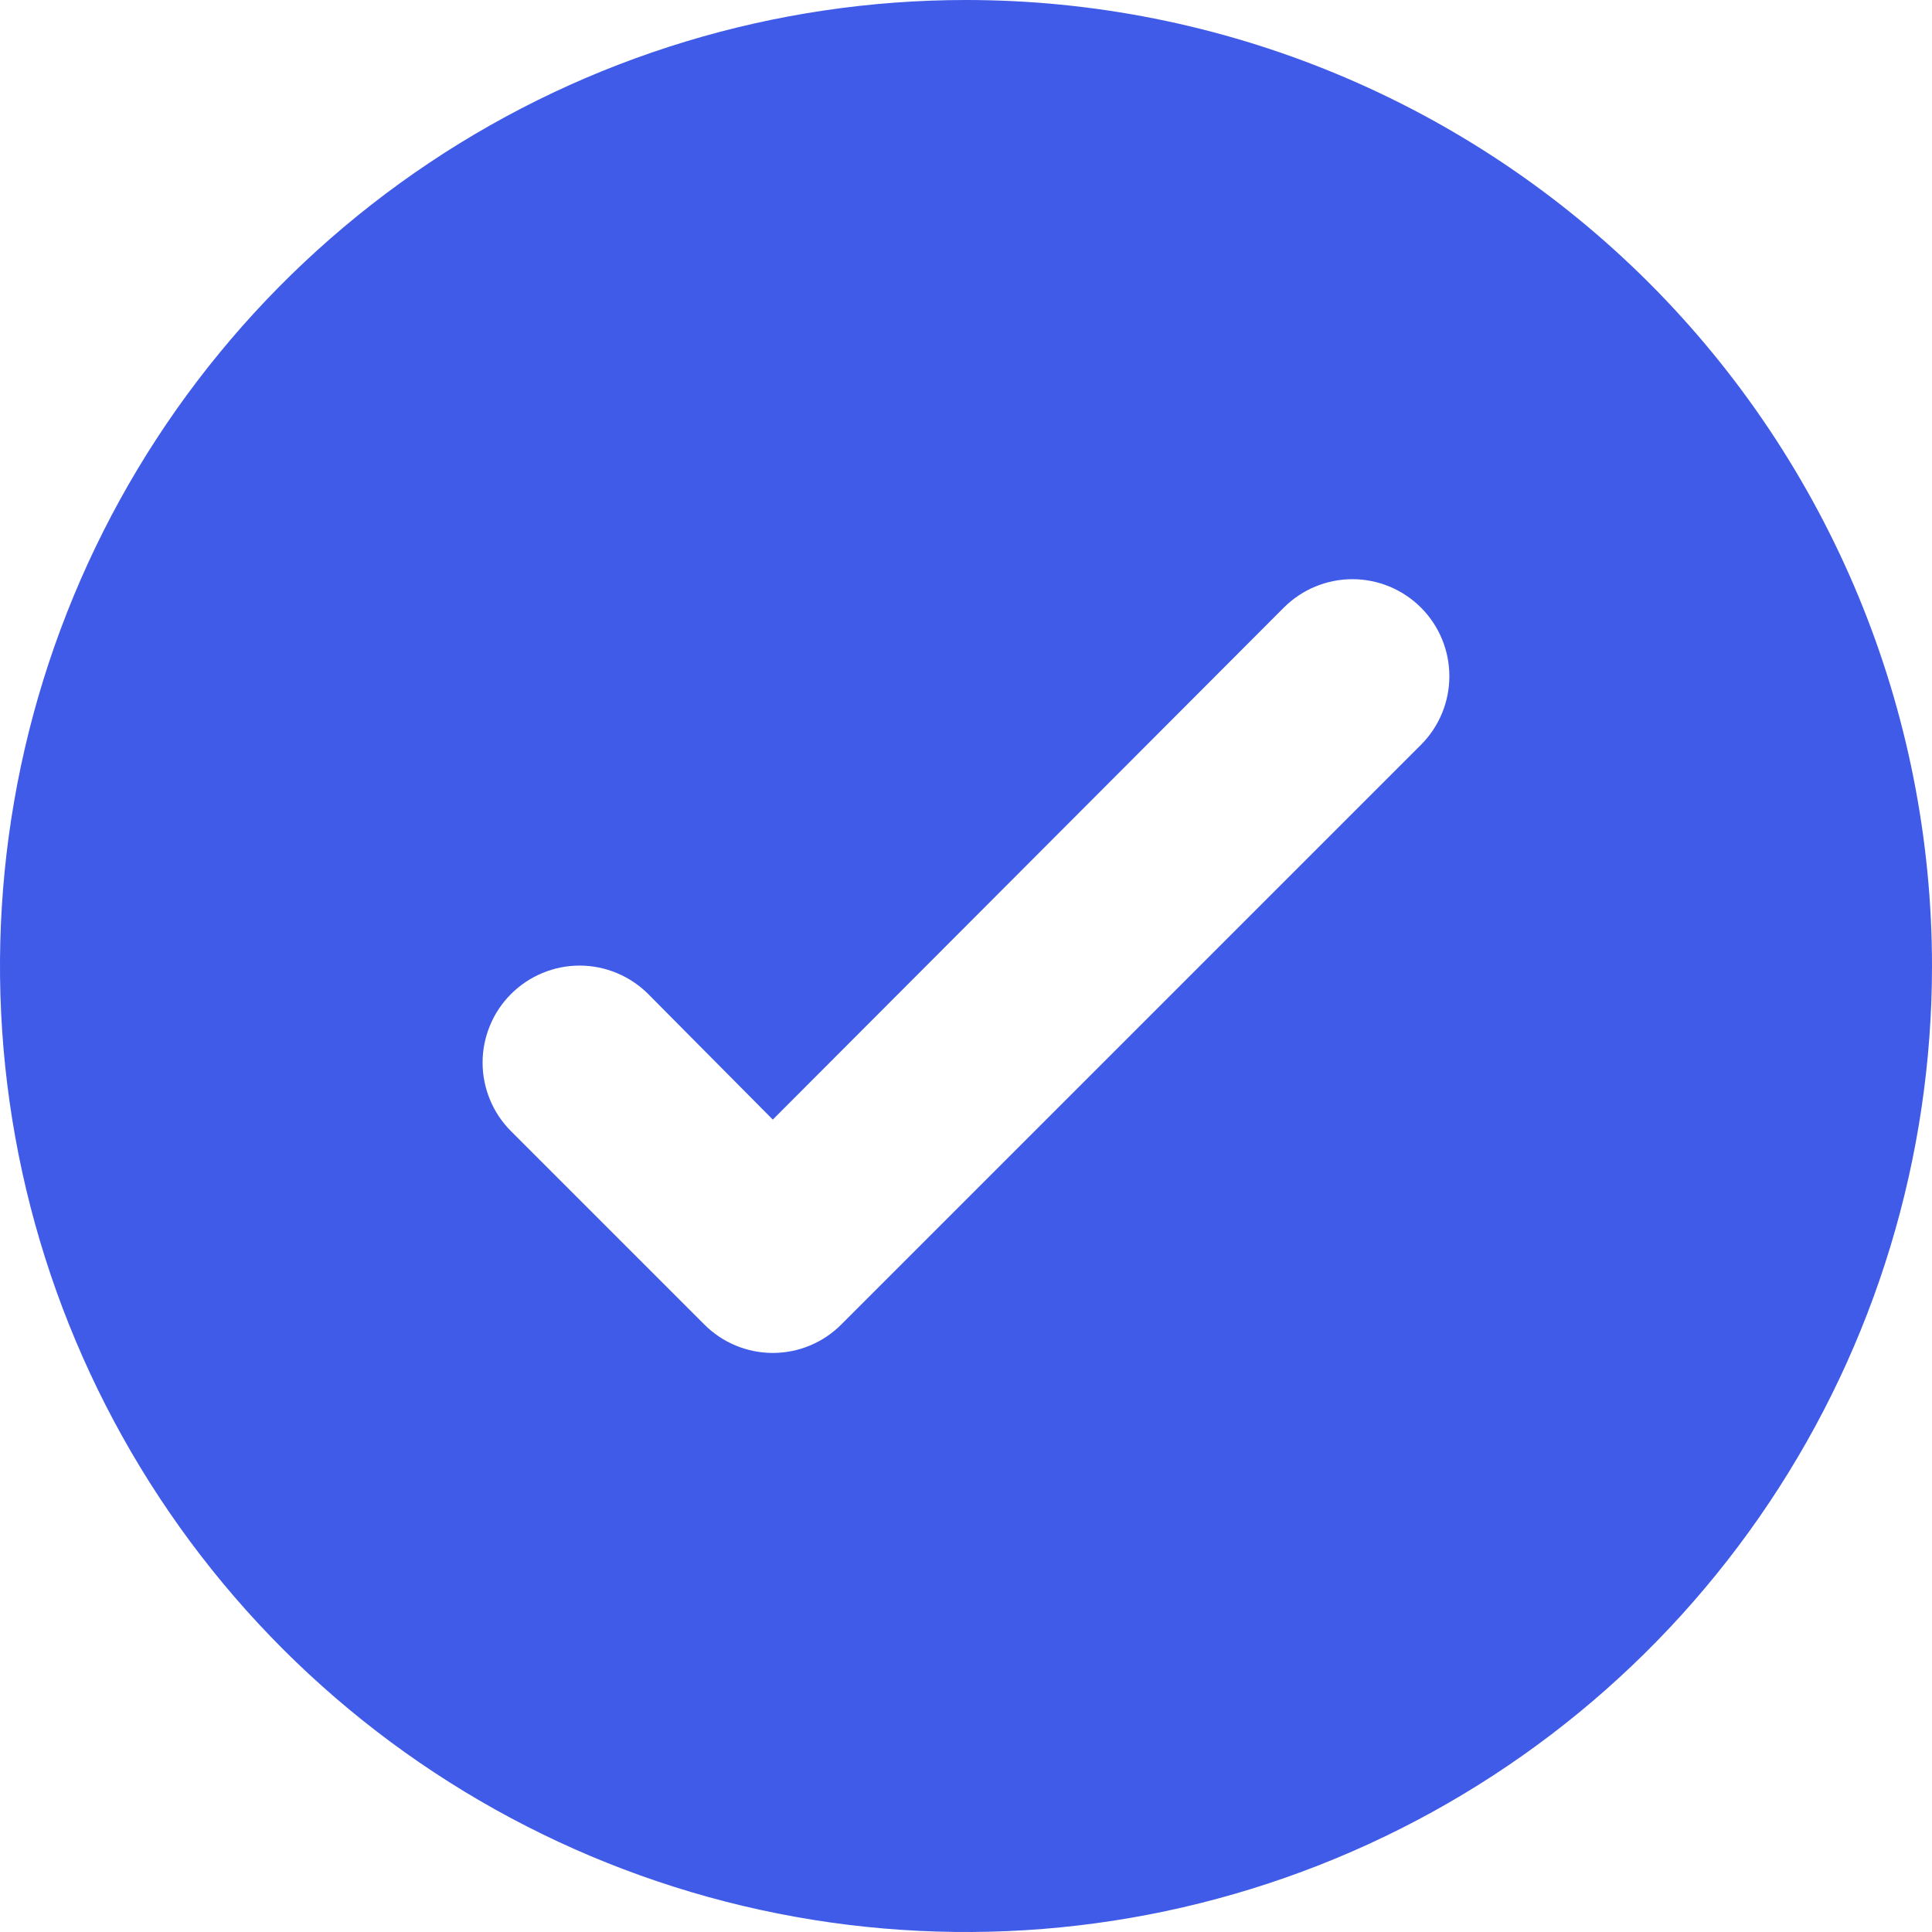
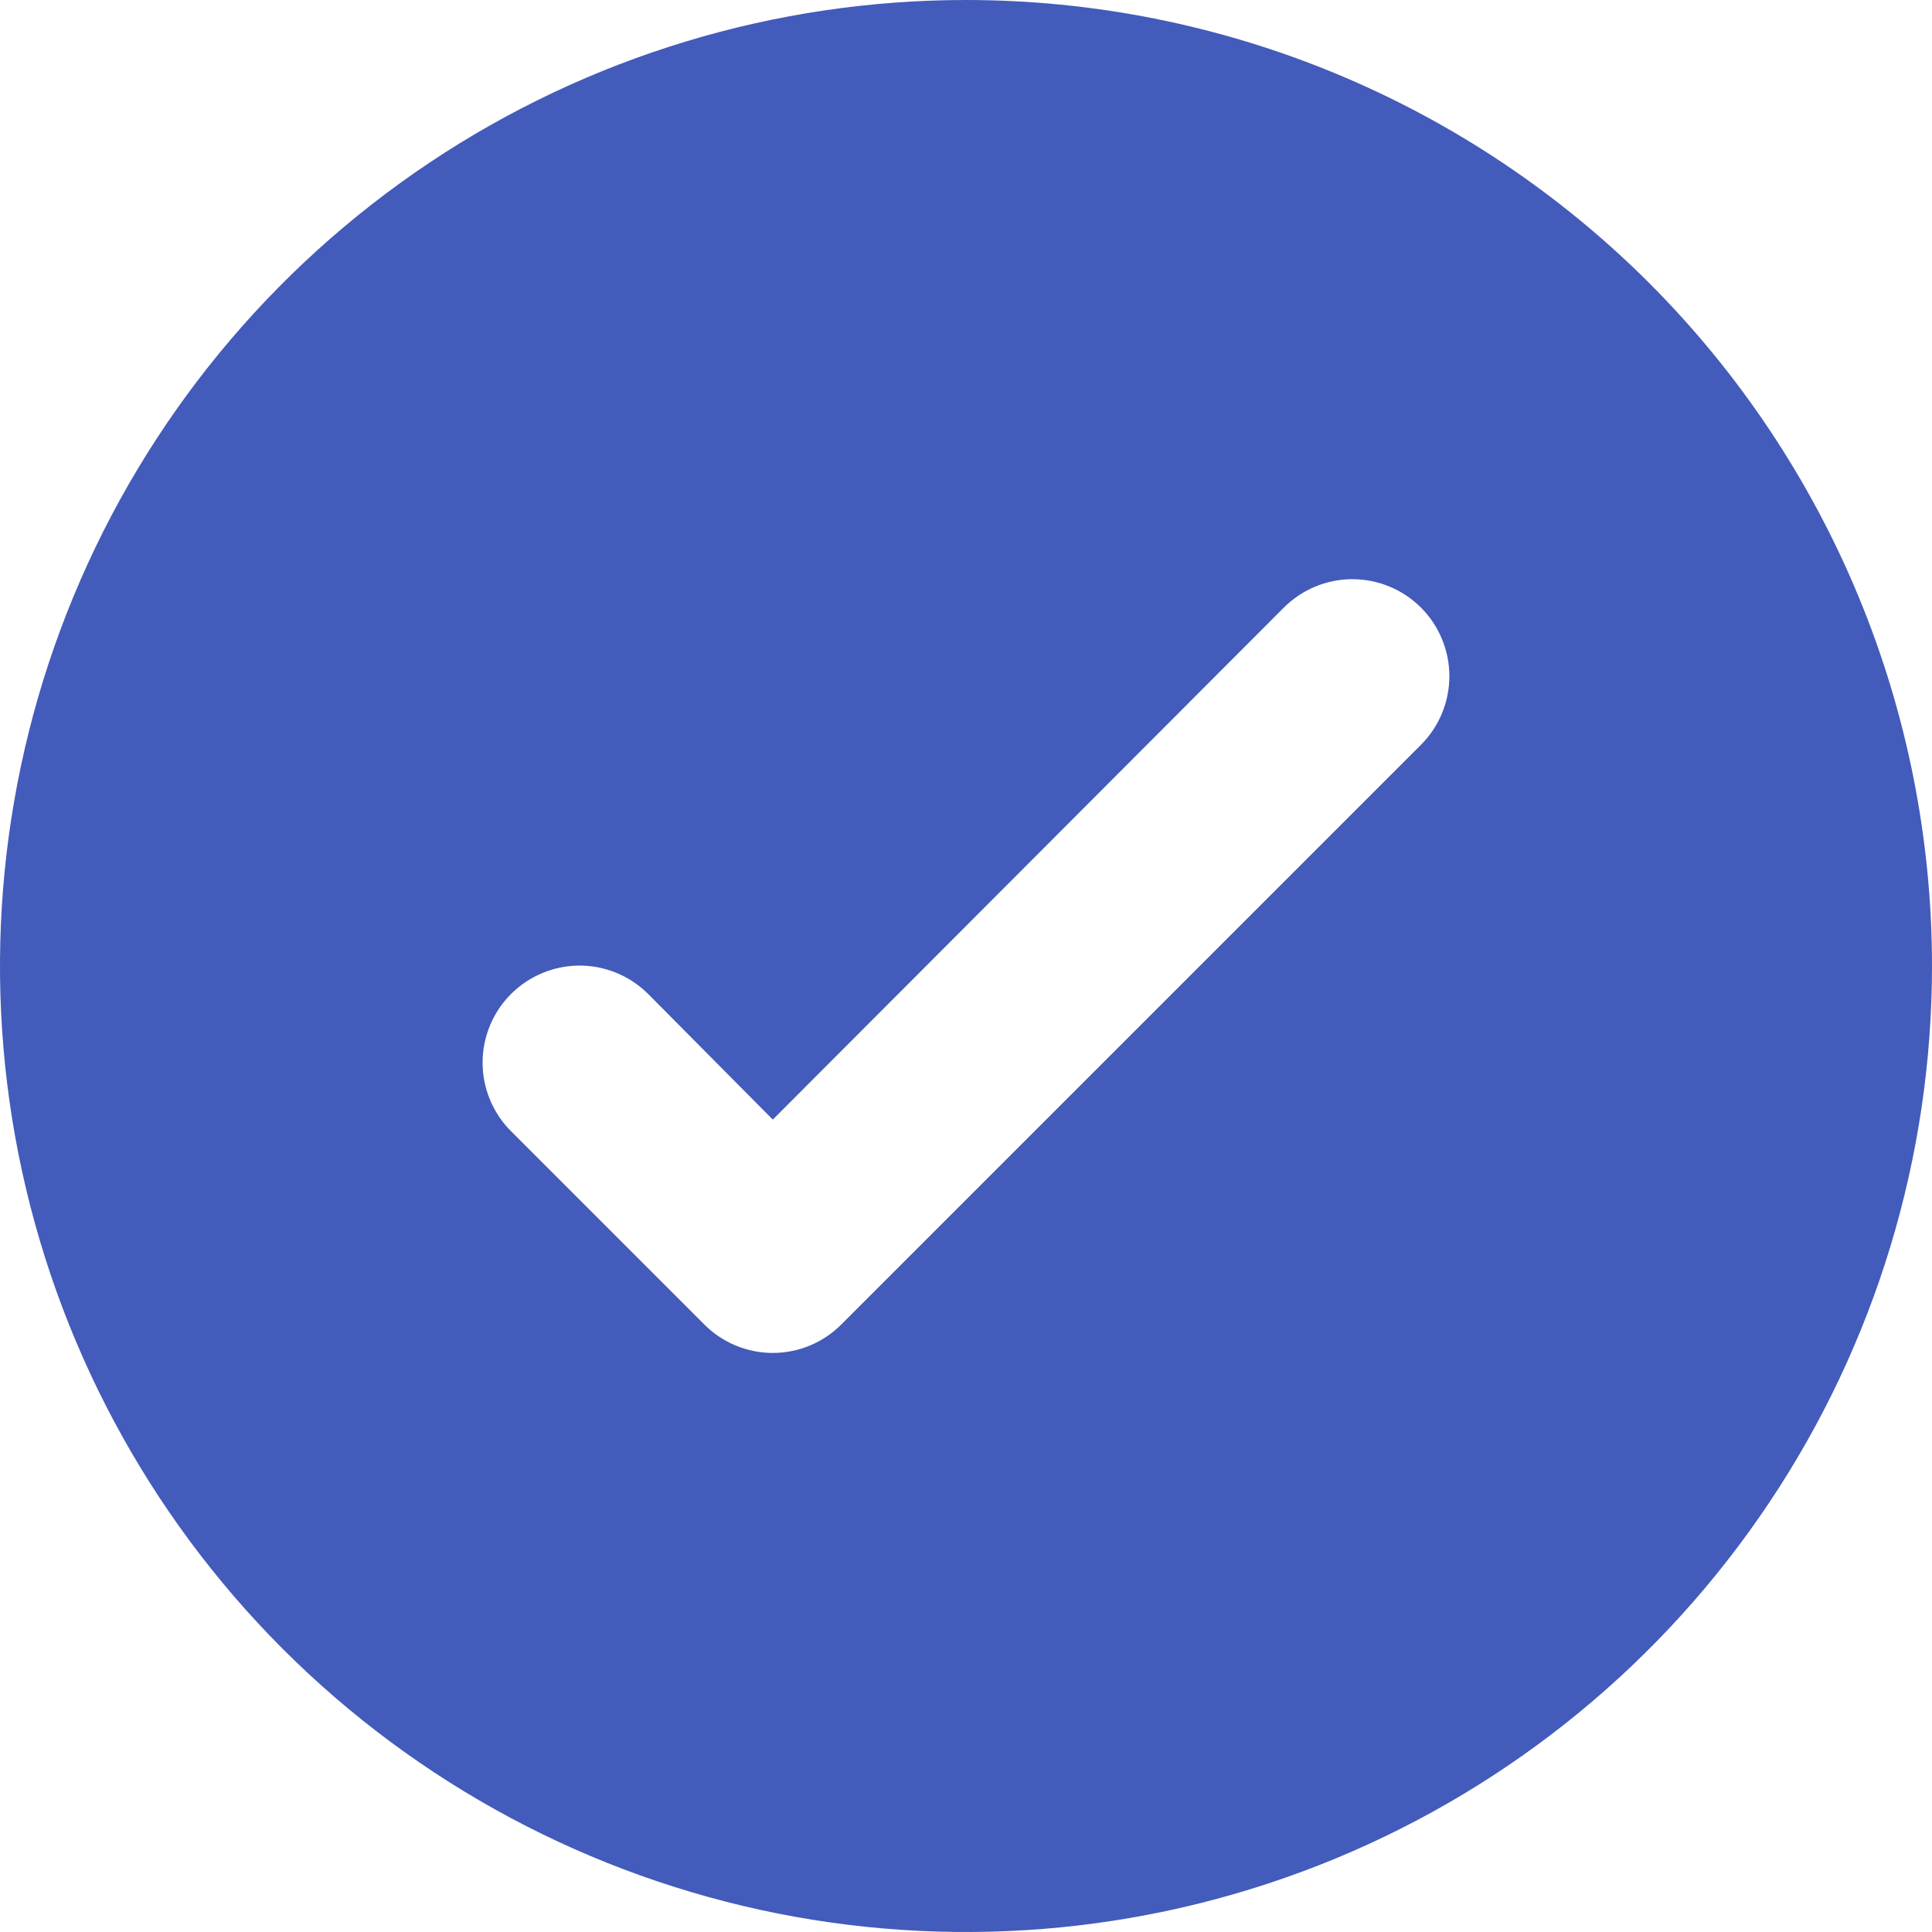
<svg xmlns="http://www.w3.org/2000/svg" width="32" height="32" viewBox="0 0 32 32" fill="none">
-   <path d="M16 0C12.835 0 9.742 0.938 7.111 2.696C4.48 4.455 2.429 6.953 1.218 9.877C0.007 12.801 -0.31 16.018 0.307 19.121C0.925 22.225 2.449 25.076 4.686 27.314C6.924 29.551 9.775 31.075 12.879 31.693C15.982 32.31 19.199 31.993 22.123 30.782C25.047 29.571 27.545 27.52 29.303 24.889C31.062 22.258 32 19.165 32 16C32 13.899 31.586 11.818 30.782 9.877C29.978 7.936 28.799 6.172 27.314 4.686C25.828 3.201 24.064 2.022 22.123 1.218C20.182 0.414 18.101 0 16 0ZM23.536 12.336L13.936 21.936C13.787 22.086 13.61 22.205 13.415 22.286C13.22 22.367 13.011 22.409 12.8 22.409C12.589 22.409 12.38 22.367 12.185 22.286C11.99 22.205 11.813 22.086 11.664 21.936L8.464 18.736C8.315 18.587 8.196 18.41 8.116 18.215C8.035 18.02 7.993 17.811 7.993 17.6C7.993 17.389 8.035 17.18 8.116 16.985C8.196 16.79 8.315 16.613 8.464 16.464C8.613 16.315 8.79 16.197 8.985 16.116C9.18 16.035 9.389 15.993 9.6 15.993C9.811 15.993 10.02 16.035 10.215 16.116C10.41 16.197 10.587 16.315 10.736 16.464L12.8 18.544L21.264 10.064C21.565 9.763 21.974 9.593 22.4 9.593C22.826 9.593 23.235 9.763 23.536 10.064C23.837 10.365 24.006 10.774 24.006 11.2C24.006 11.626 23.837 12.035 23.536 12.336Z" fill="#405BE7" />
+   <path d="M16 0C12.835 0 9.742 0.938 7.111 2.696C4.48 4.455 2.429 6.953 1.218 9.877C0.007 12.801 -0.31 16.018 0.307 19.121C0.925 22.225 2.449 25.076 4.686 27.314C6.924 29.551 9.775 31.075 12.879 31.693C15.982 32.31 19.199 31.993 22.123 30.782C25.047 29.571 27.545 27.52 29.303 24.889C31.062 22.258 32 19.165 32 16C32 13.899 31.586 11.818 30.782 9.877C29.978 7.936 28.799 6.172 27.314 4.686C25.828 3.201 24.064 2.022 22.123 1.218C20.182 0.414 18.101 0 16 0ZM23.536 12.336L13.936 21.936C13.787 22.086 13.61 22.205 13.415 22.286C13.22 22.367 13.011 22.409 12.8 22.409C12.589 22.409 12.38 22.367 12.185 22.286C11.99 22.205 11.813 22.086 11.664 21.936L8.464 18.736C8.315 18.587 8.196 18.41 8.116 18.215C8.035 18.02 7.993 17.811 7.993 17.6C7.993 17.389 8.035 17.18 8.116 16.985C8.196 16.79 8.315 16.613 8.464 16.464C8.613 16.315 8.79 16.197 8.985 16.116C9.18 16.035 9.389 15.993 9.6 15.993C9.811 15.993 10.02 16.035 10.215 16.116C10.41 16.197 10.587 16.315 10.736 16.464L12.8 18.544L21.264 10.064C21.565 9.763 21.974 9.593 22.4 9.593C22.826 9.593 23.235 9.763 23.536 10.064C23.837 10.365 24.006 10.774 24.006 11.2C24.006 11.626 23.837 12.035 23.536 12.336Z" fill="#435BBA" />
</svg>
